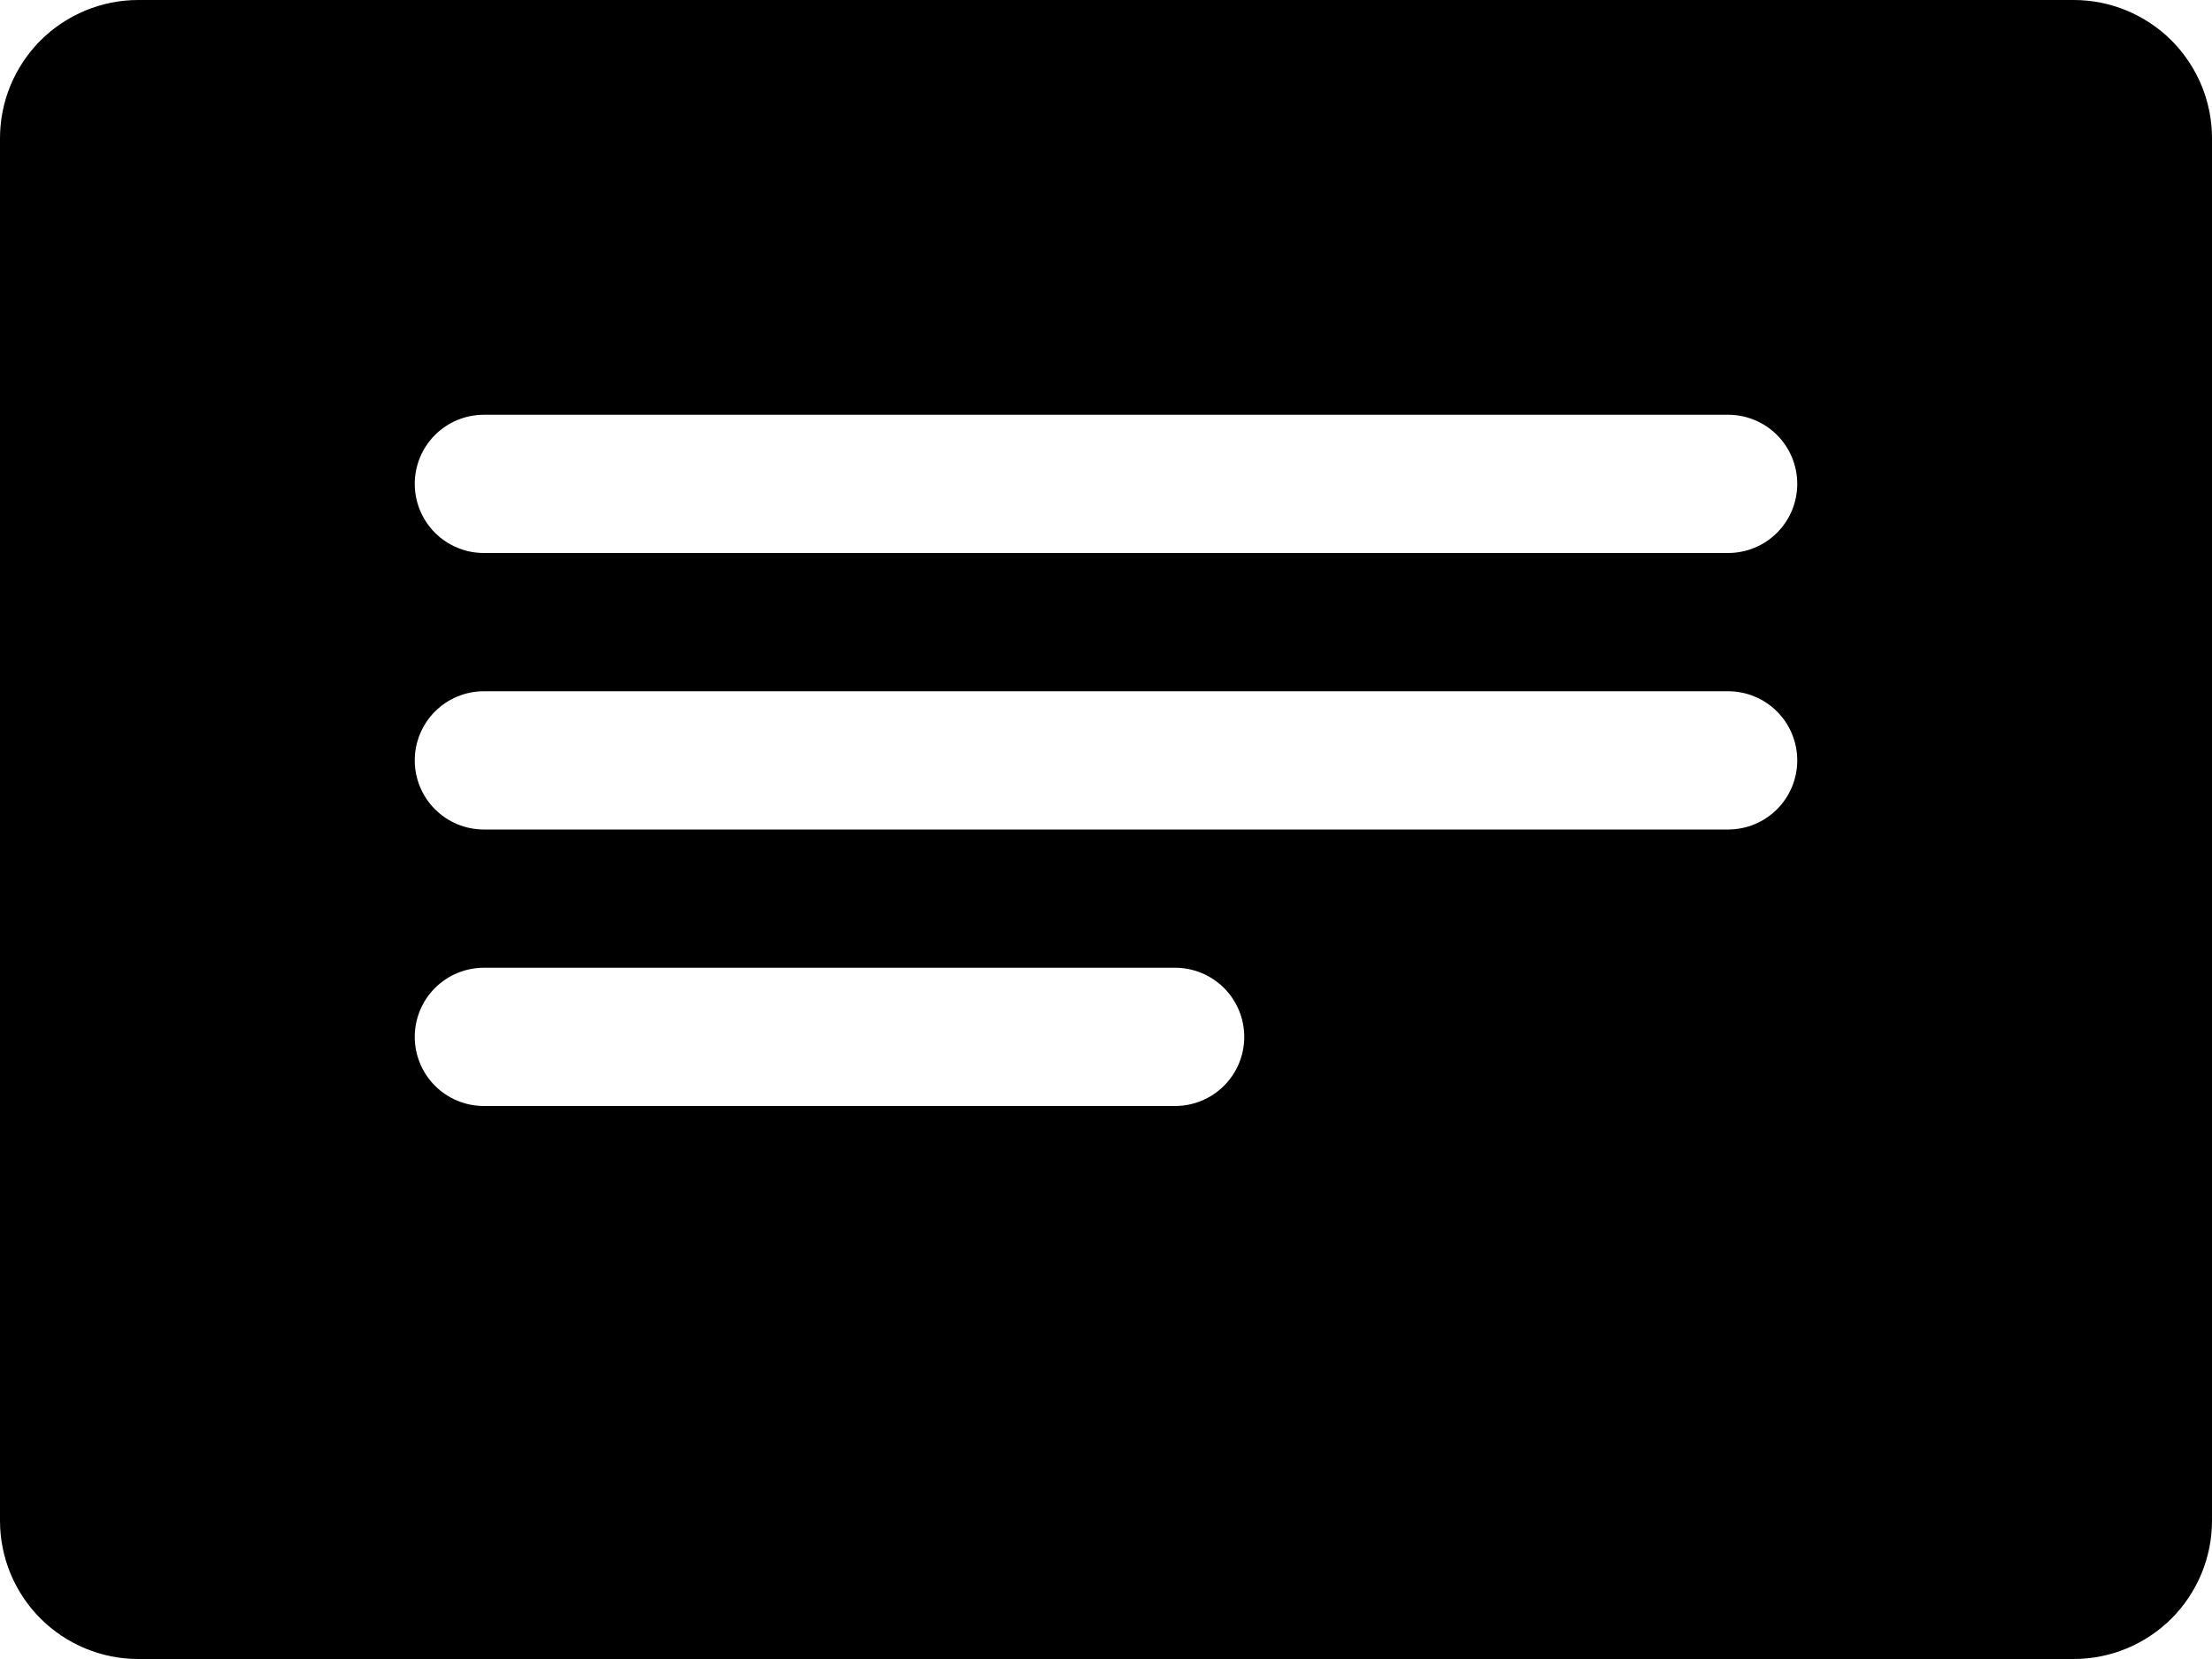
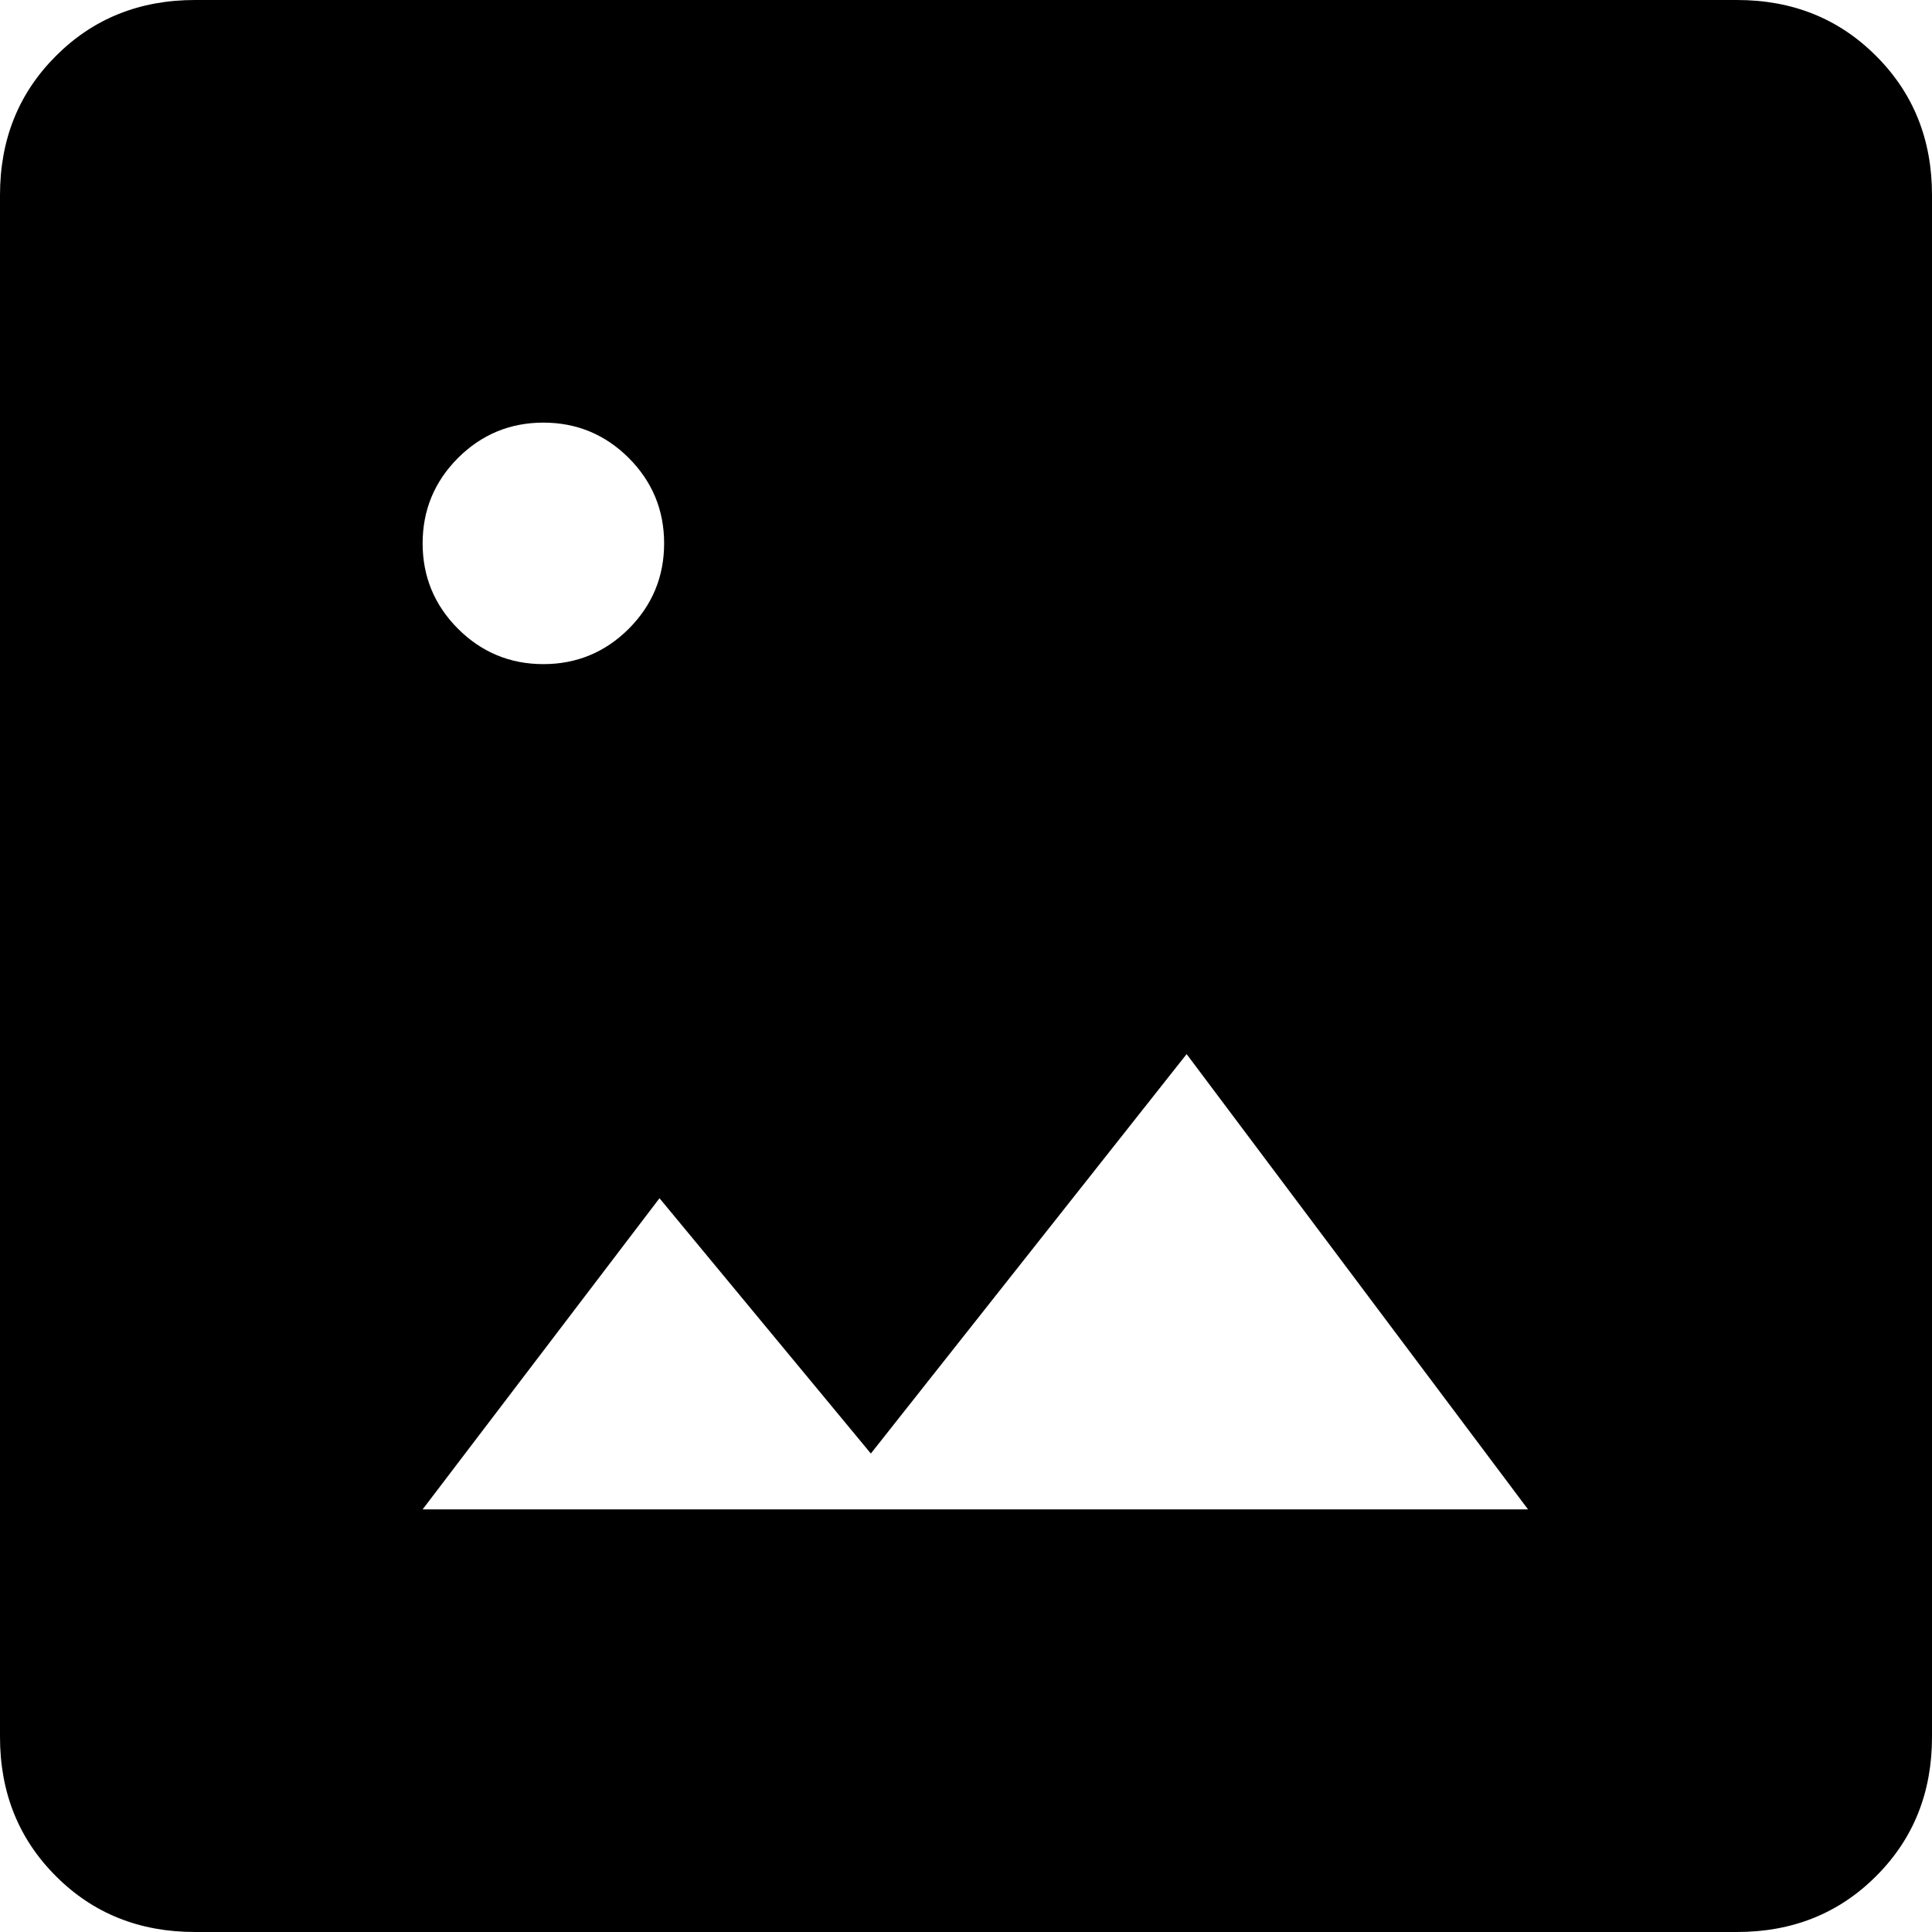
- <svg xmlns="http://www.w3.org/2000/svg" width="20" height="15" viewBox="0 0 20 15" fill="none">
-   <path d="M18.75 0H1.25C0.918 0 0.601 0.132 0.366 0.366C0.132 0.601 0 0.918 0 1.25V13.75C0 14.082 0.132 14.399 0.366 14.634C0.601 14.868 0.918 15 1.25 15H18.75C19.081 15 19.399 14.868 19.634 14.634C19.868 14.399 20 14.082 20 13.75V1.25C20 0.918 19.868 0.601 19.634 0.366C19.399 0.132 19.081 0 18.75 0ZM10.625 10H4.375C4.209 10 4.05 9.934 3.933 9.817C3.816 9.7 3.75 9.541 3.75 9.375C3.75 9.209 3.816 9.05 3.933 8.933C4.05 8.816 4.209 8.75 4.375 8.75H10.625C10.791 8.75 10.95 8.816 11.067 8.933C11.184 9.05 11.25 9.209 11.25 9.375C11.25 9.541 11.184 9.7 11.067 9.817C10.95 9.934 10.791 10 10.625 10ZM15.625 7.5H4.375C4.209 7.5 4.05 7.434 3.933 7.317C3.816 7.2 3.75 7.041 3.75 6.875C3.75 6.709 3.816 6.55 3.933 6.433C4.05 6.316 4.209 6.25 4.375 6.25H15.625C15.791 6.25 15.95 6.316 16.067 6.433C16.184 6.55 16.25 6.709 16.25 6.875C16.25 7.041 16.184 7.2 16.067 7.317C15.95 7.434 15.791 7.5 15.625 7.5ZM15.625 5H4.375C4.209 5 4.05 4.934 3.933 4.817C3.816 4.7 3.75 4.541 3.75 4.375C3.75 4.209 3.816 4.05 3.933 3.933C4.05 3.816 4.209 3.75 4.375 3.75H15.625C15.791 3.75 15.95 3.816 16.067 3.933C16.184 4.05 16.25 4.209 16.25 4.375C16.25 4.541 16.184 4.7 16.067 4.817C15.95 4.934 15.791 5 15.625 5Z" fill="black" />
+ <svg xmlns="http://www.w3.org/2000/svg" width="20" height="20" viewBox="0 0 20 20" fill="none">
+   <path d="M2.019 20C1.444 20 0.964 19.808 0.579 19.422C0.193 19.037 0 18.556 0 17.981V2.019C0 1.444 0.193 0.964 0.579 0.579C0.964 0.193 1.444 0 2.019 0H17.981C18.556 0 19.036 0.193 19.421 0.579C19.807 0.964 20 1.444 20 2.019V17.981C20 18.556 19.808 19.036 19.422 19.421C19.037 19.807 18.556 20 17.981 20H2.019ZM4.375 15.625H15.818L12.284 10.912L9.015 15.047L6.827 12.404L4.375 15.625ZM5.625 6.875C5.969 6.875 6.264 6.753 6.509 6.509C6.753 6.264 6.875 5.969 6.875 5.625C6.875 5.281 6.753 4.986 6.509 4.741C6.264 4.497 5.969 4.375 5.625 4.375C5.281 4.375 4.986 4.497 4.741 4.741C4.497 4.986 4.375 5.281 4.375 5.625C4.375 5.969 4.497 6.264 4.741 6.509C4.986 6.753 5.281 6.875 5.625 6.875Z" fill="black" />
</svg>
